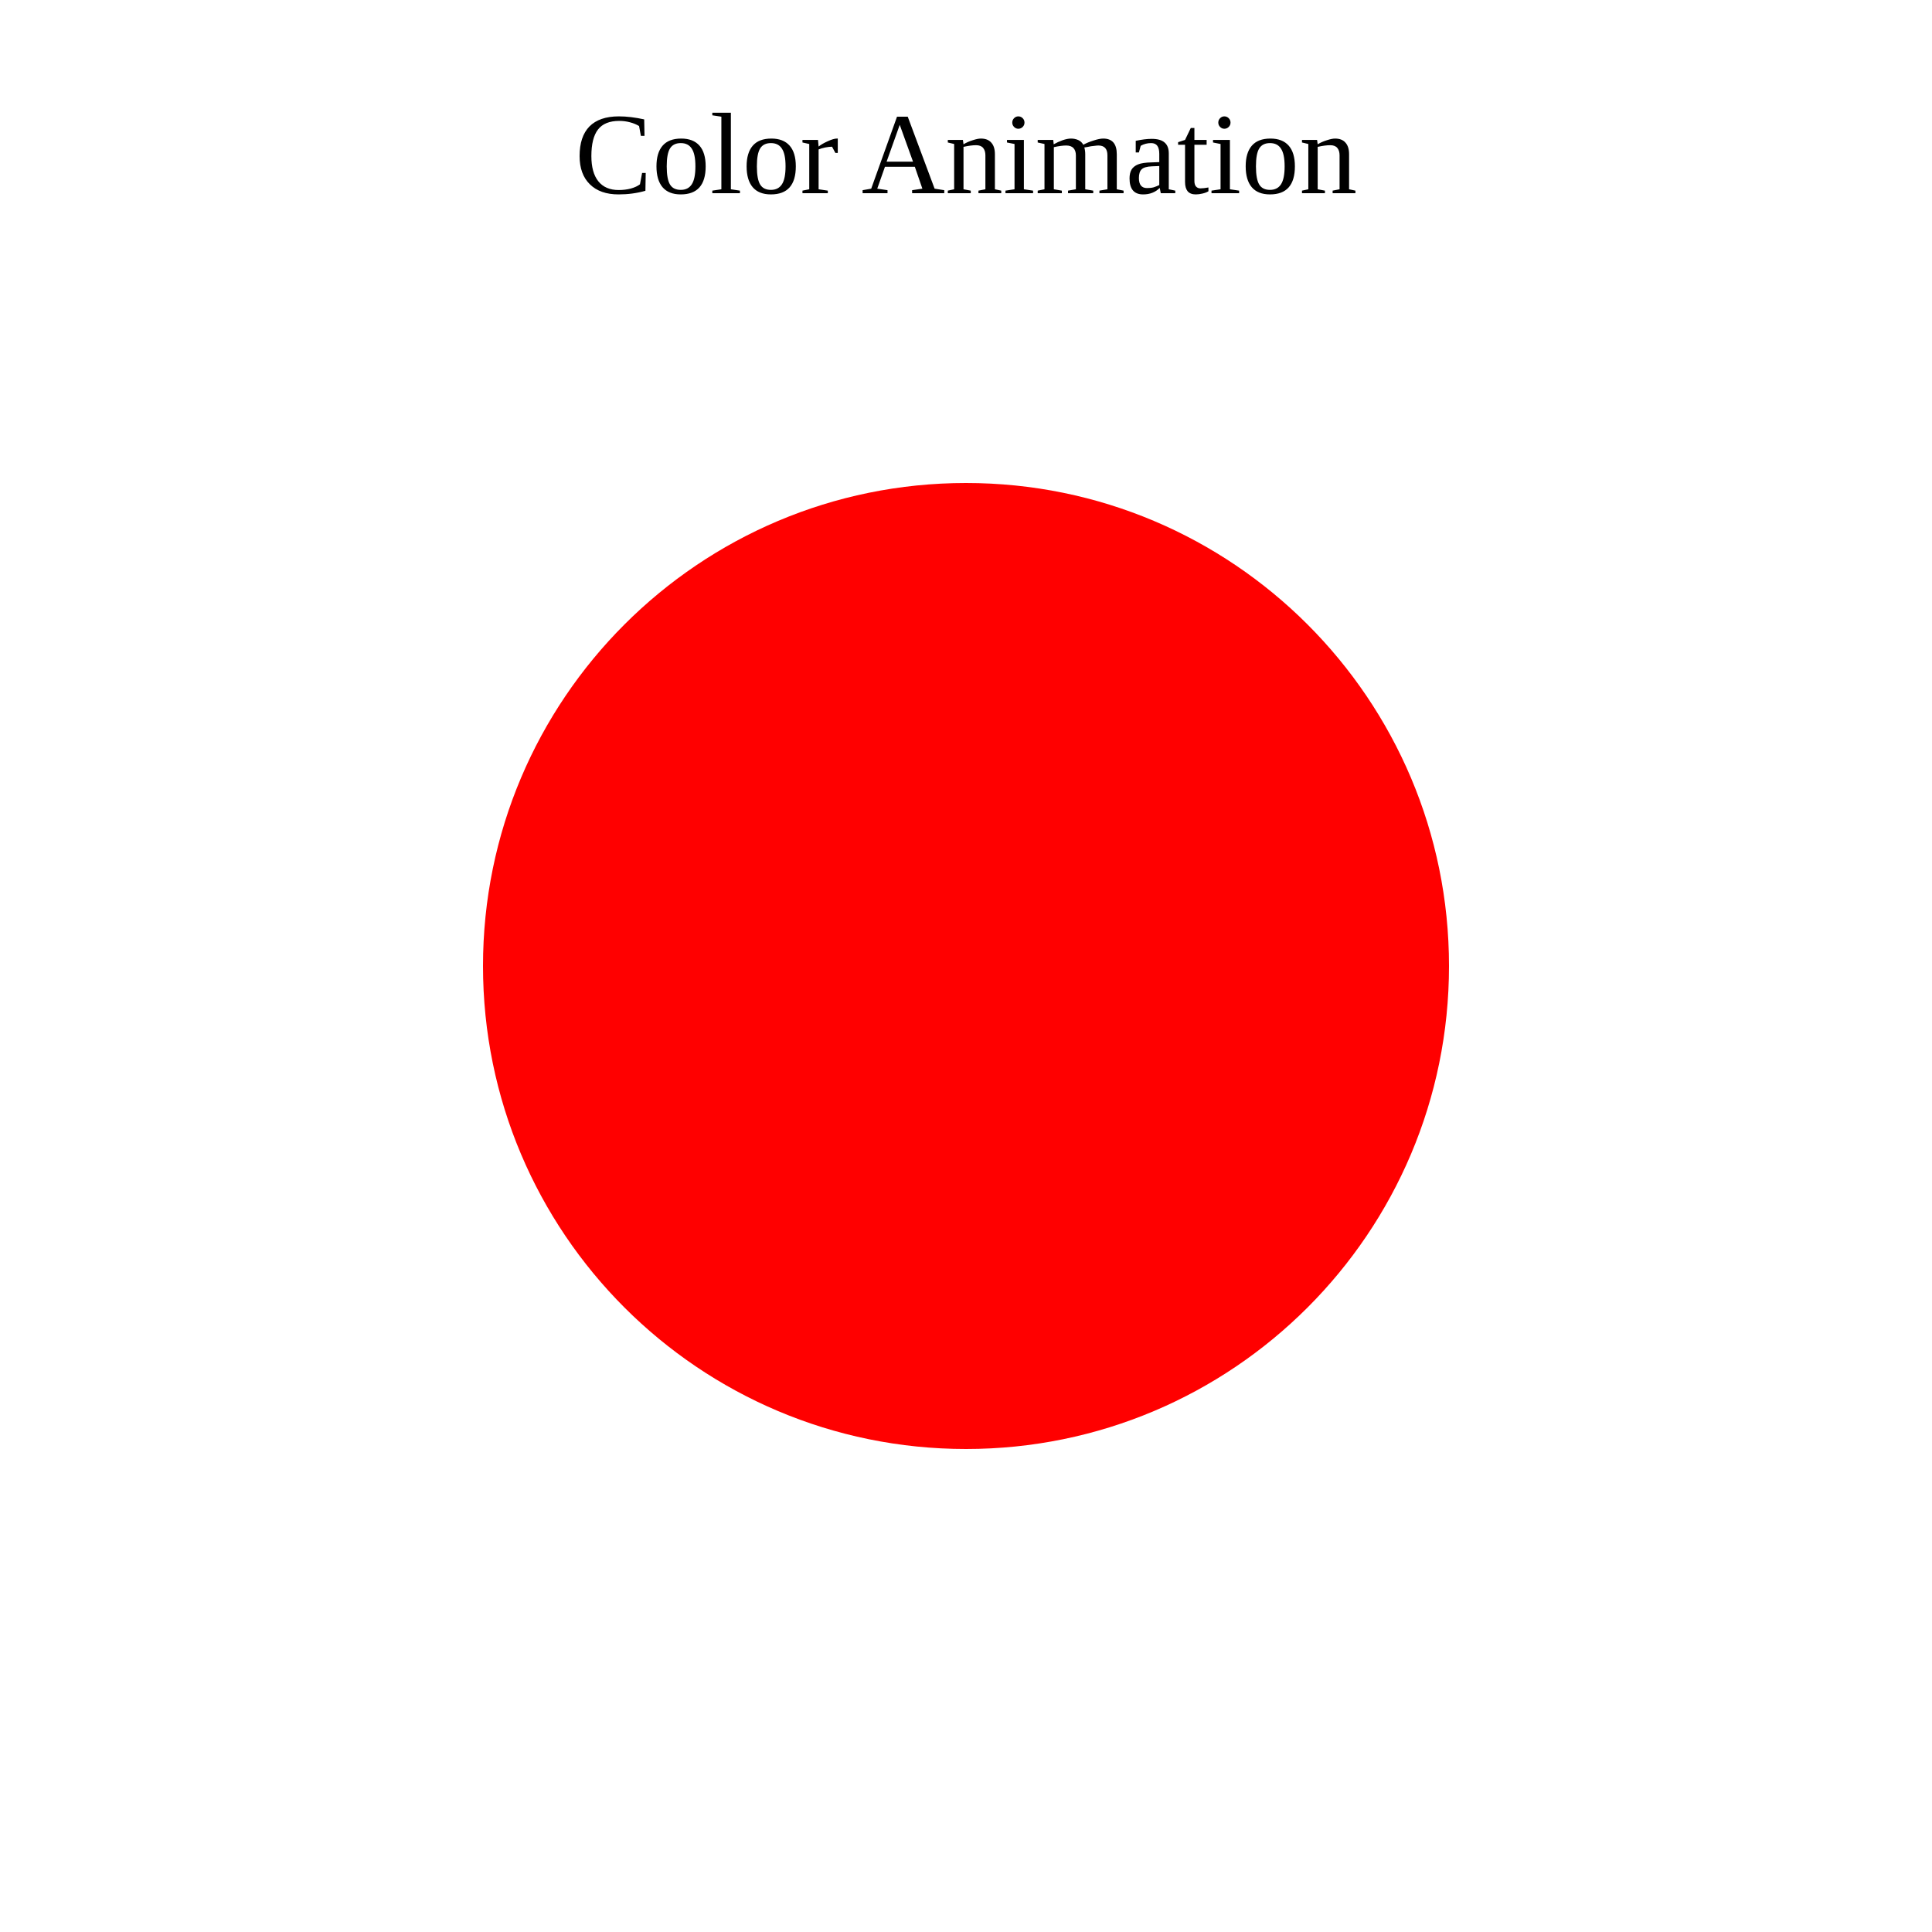
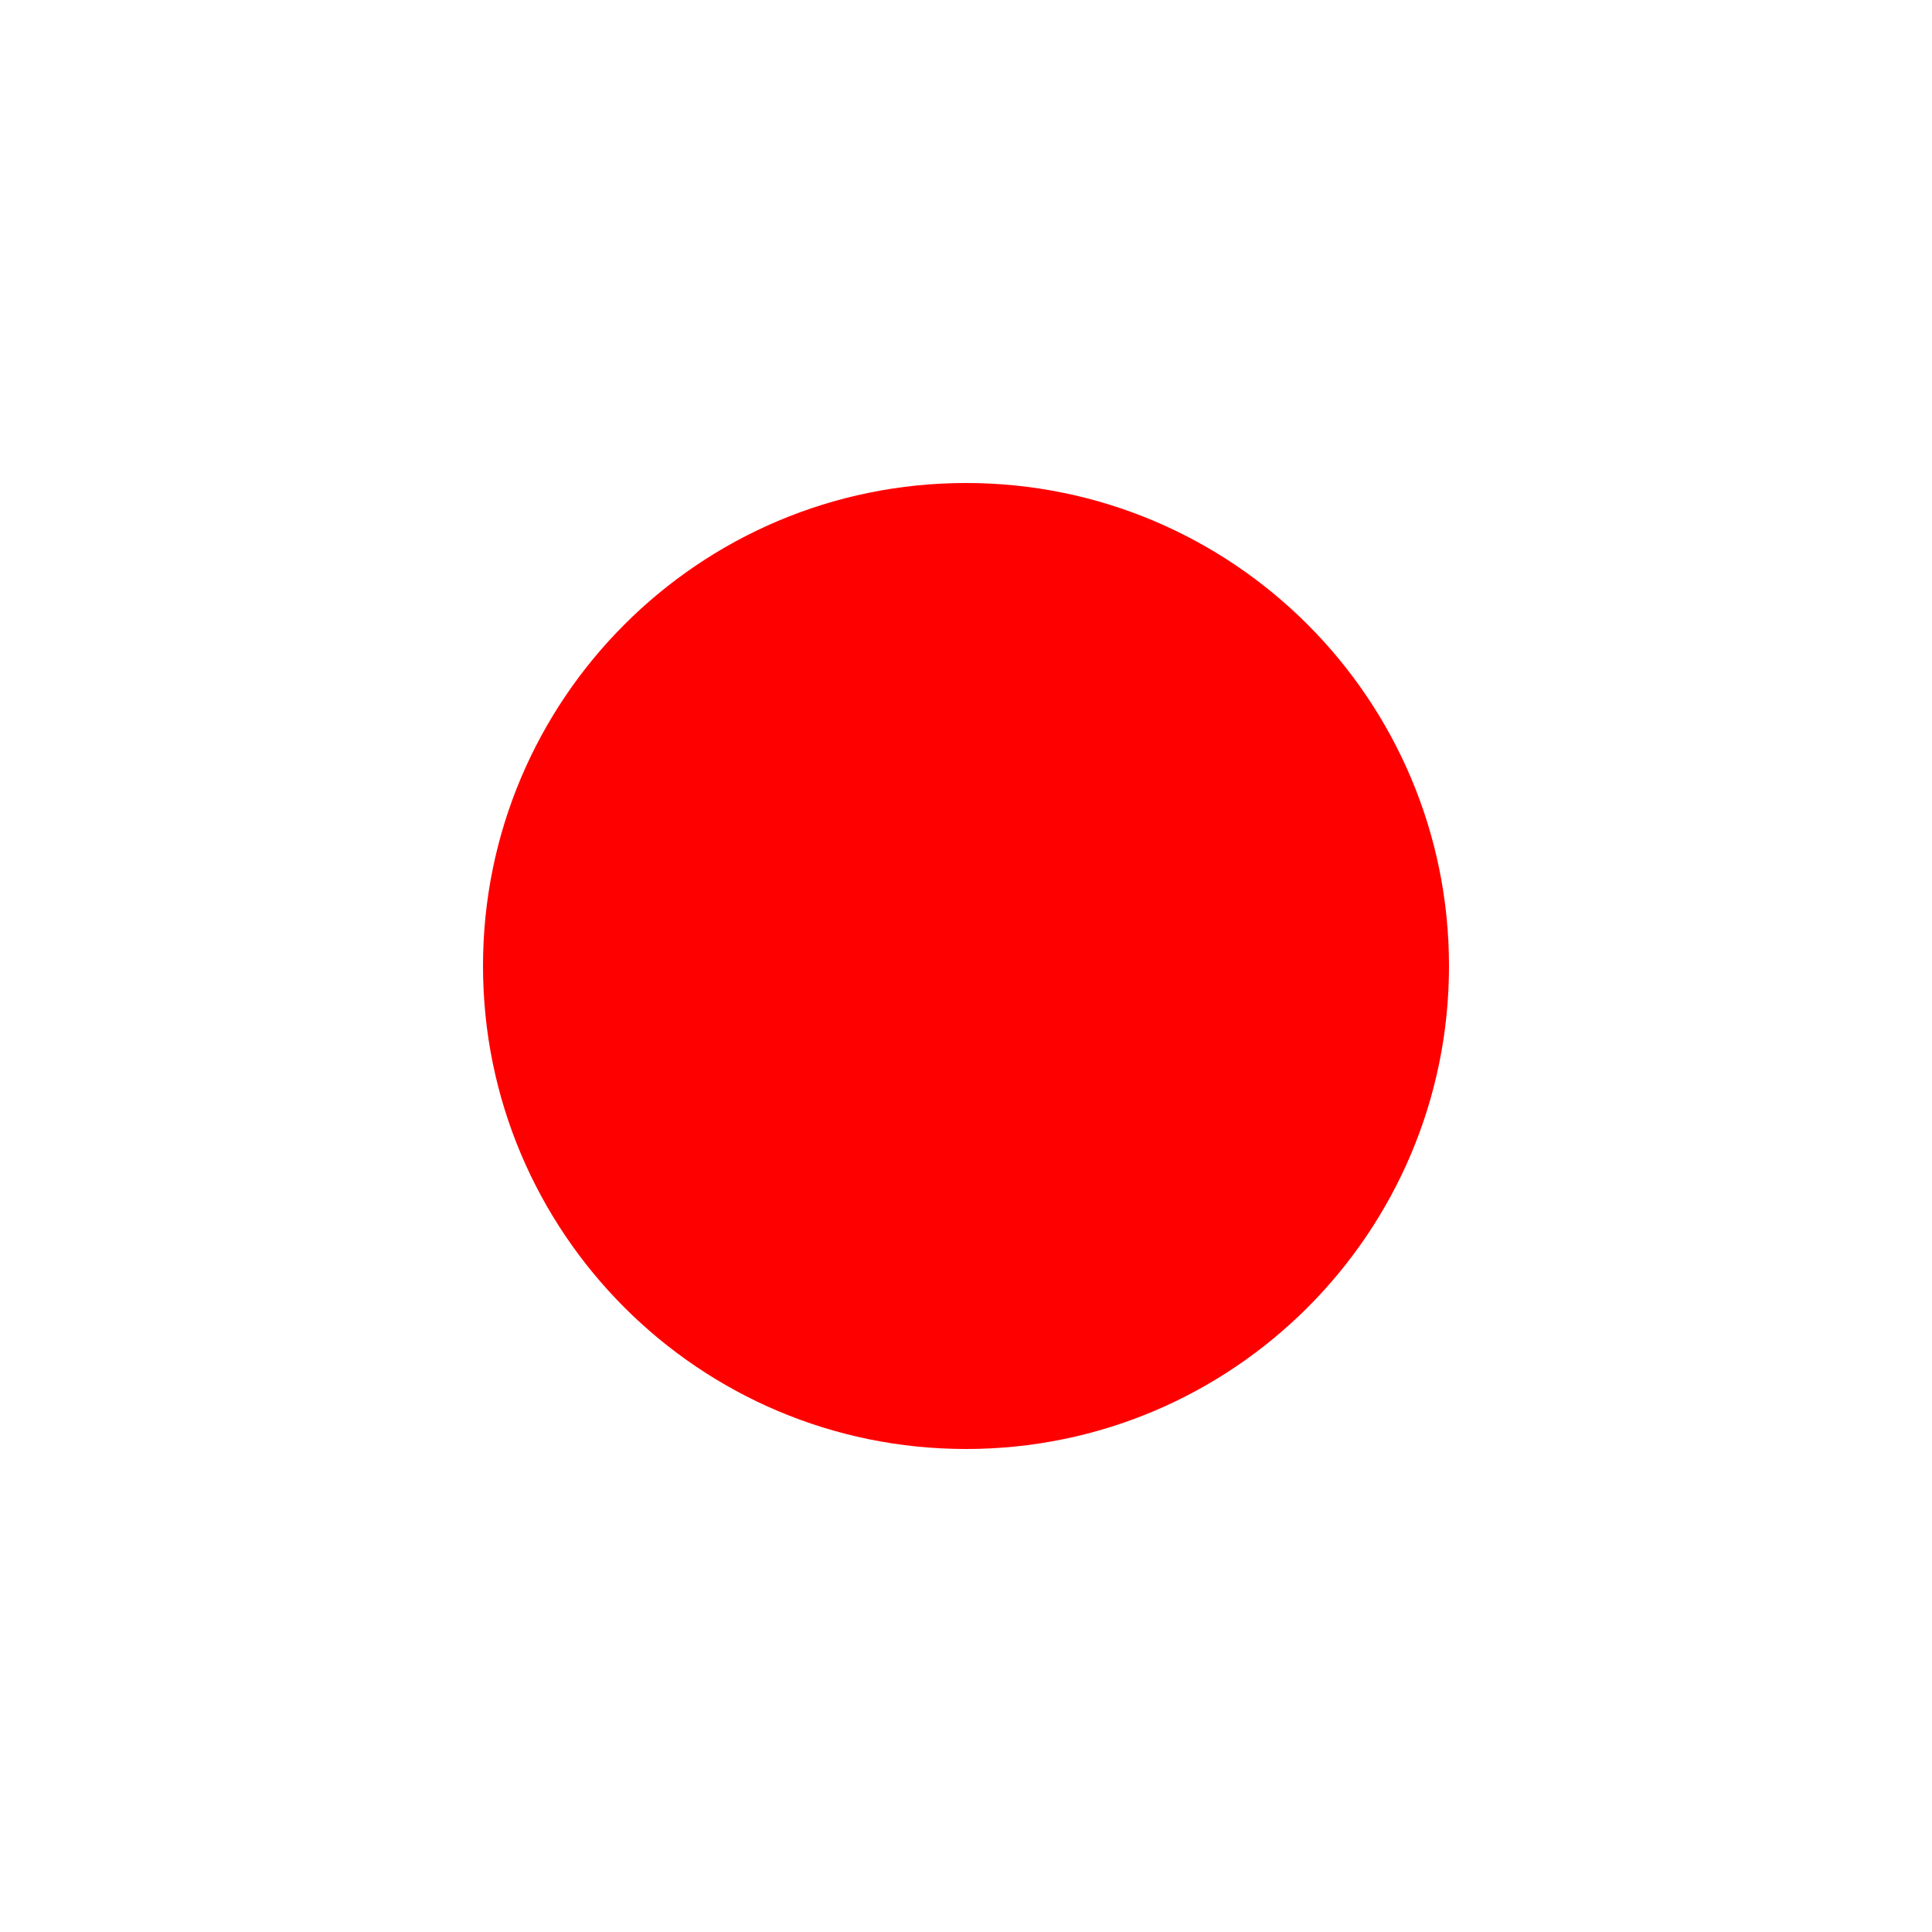
<svg xmlns="http://www.w3.org/2000/svg" width="200" height="200" viewBox="0 0 200 200">
  <circle cx="100" cy="100" r="50" fill="red">
    <animate attributeName="fill" values="red;blue;green;red" dur="4s" repeatCount="indefinite" />
  </circle>
-   <text x="100" y="20" text-anchor="middle" font-size="12">Color Animation</text>
</svg>
